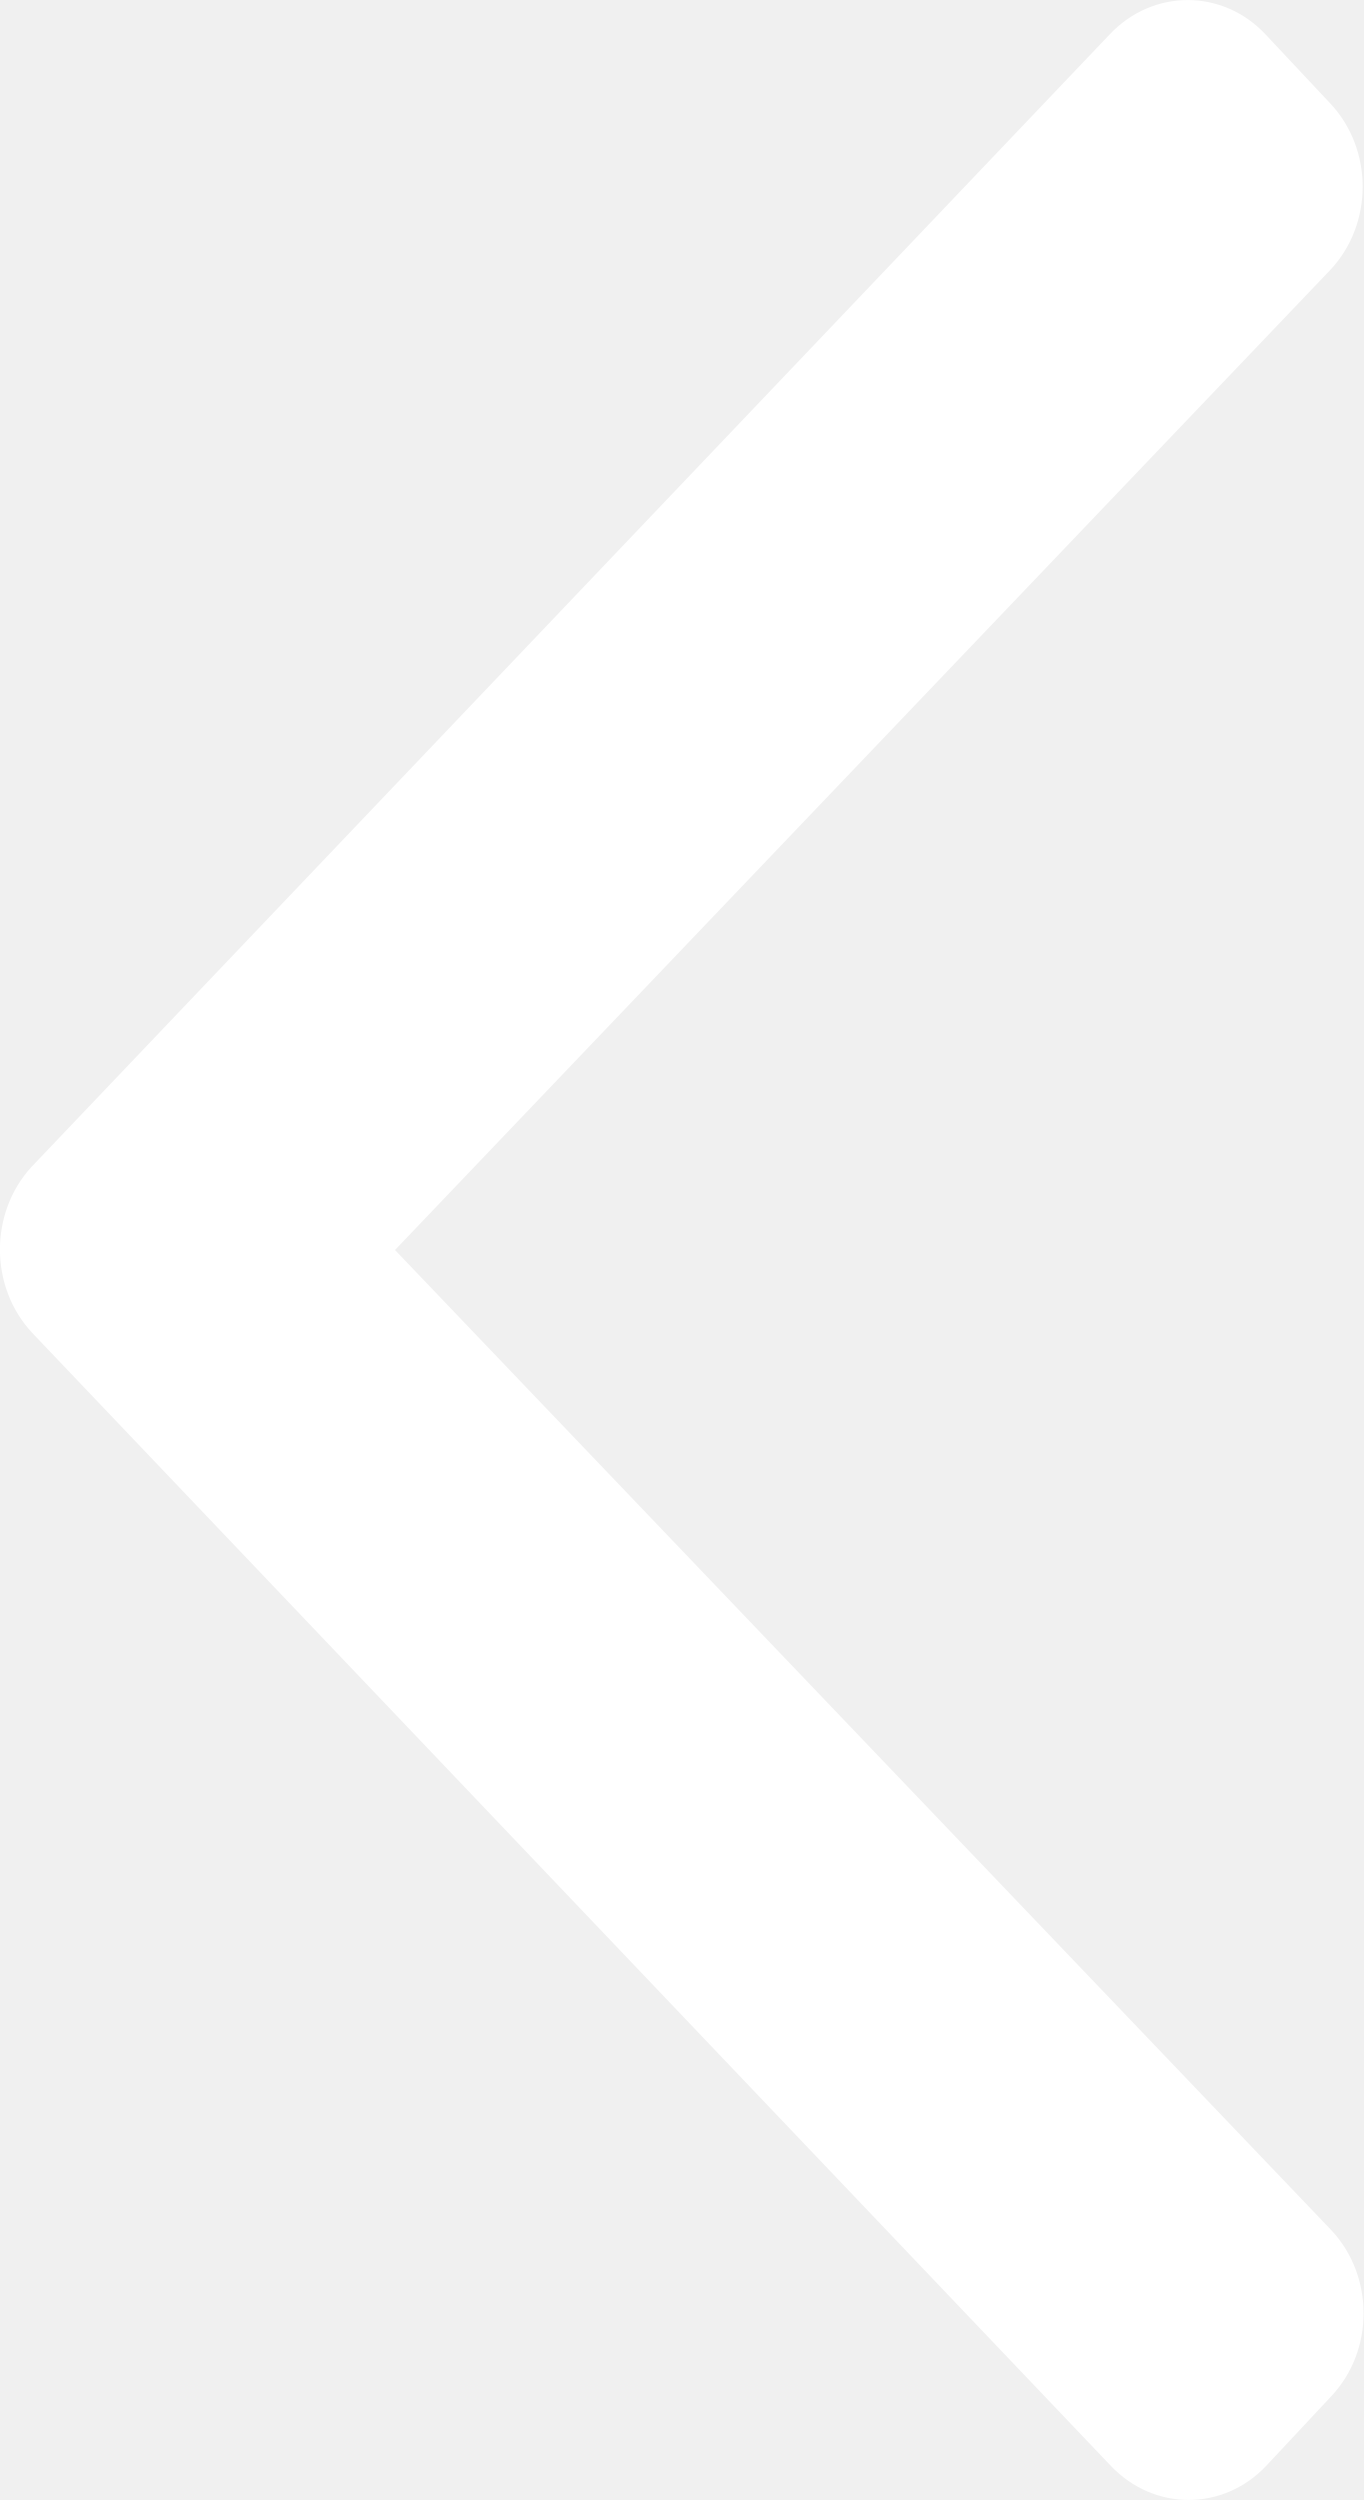
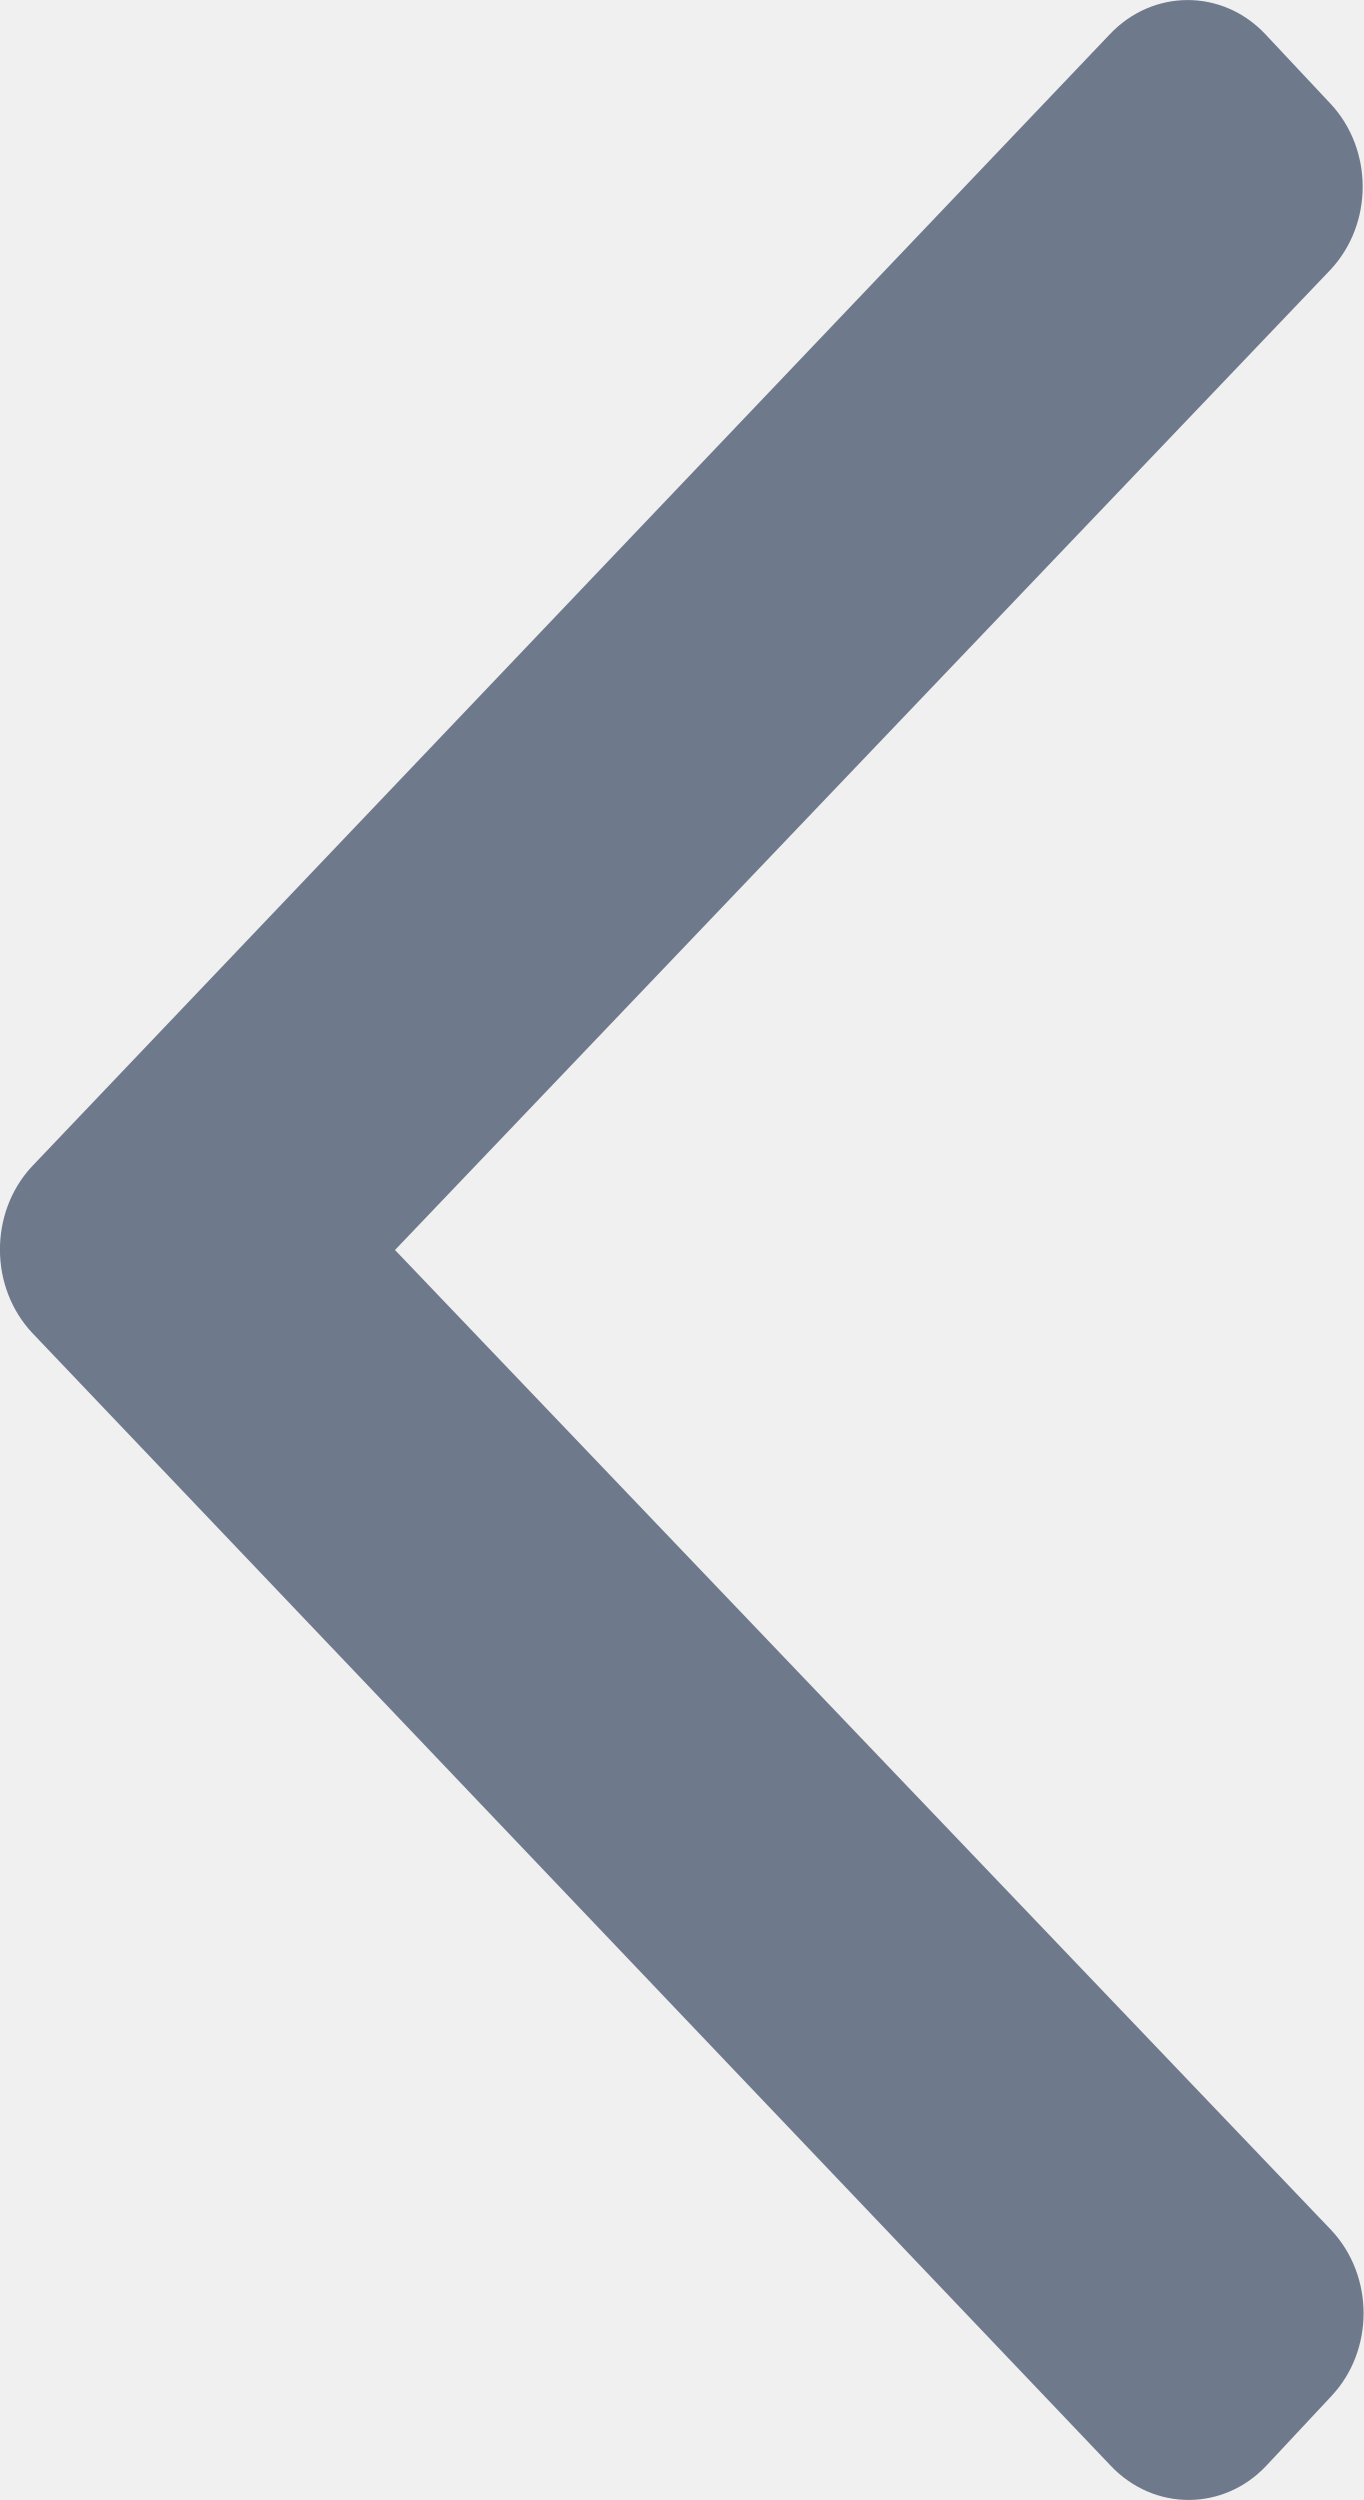
<svg xmlns="http://www.w3.org/2000/svg" width="6" height="11" viewBox="0 0 6 11" fill="none">
-   <path fill-rule="evenodd" clip-rule="evenodd" d="M0.142 5.865L4.887 10.849C5.077 11.05 5.383 11.05 5.572 10.849L5.858 10.543C6.047 10.342 6.047 10.015 5.858 9.813L1.738 5.5L5.854 1.187C6.043 0.985 6.043 0.658 5.854 0.456L5.568 0.151C5.379 -0.05 5.073 -0.05 4.883 0.151L0.138 5.135C-0.047 5.337 -0.047 5.663 0.142 5.865Z" fill="white" />
+   <path fill-rule="evenodd" clip-rule="evenodd" d="M0.142 5.865L4.887 10.849C5.077 11.05 5.383 11.05 5.572 10.849L5.858 10.543C6.047 10.342 6.047 10.015 5.858 9.813L1.738 5.5L5.854 1.187C6.043 0.985 6.043 0.658 5.854 0.456L5.568 0.151C5.379 -0.05 5.073 -0.05 4.883 0.151L0.138 5.135C-0.047 5.337 -0.047 5.663 0.142 5.865Z" fill="#6E798C" />
</svg>
